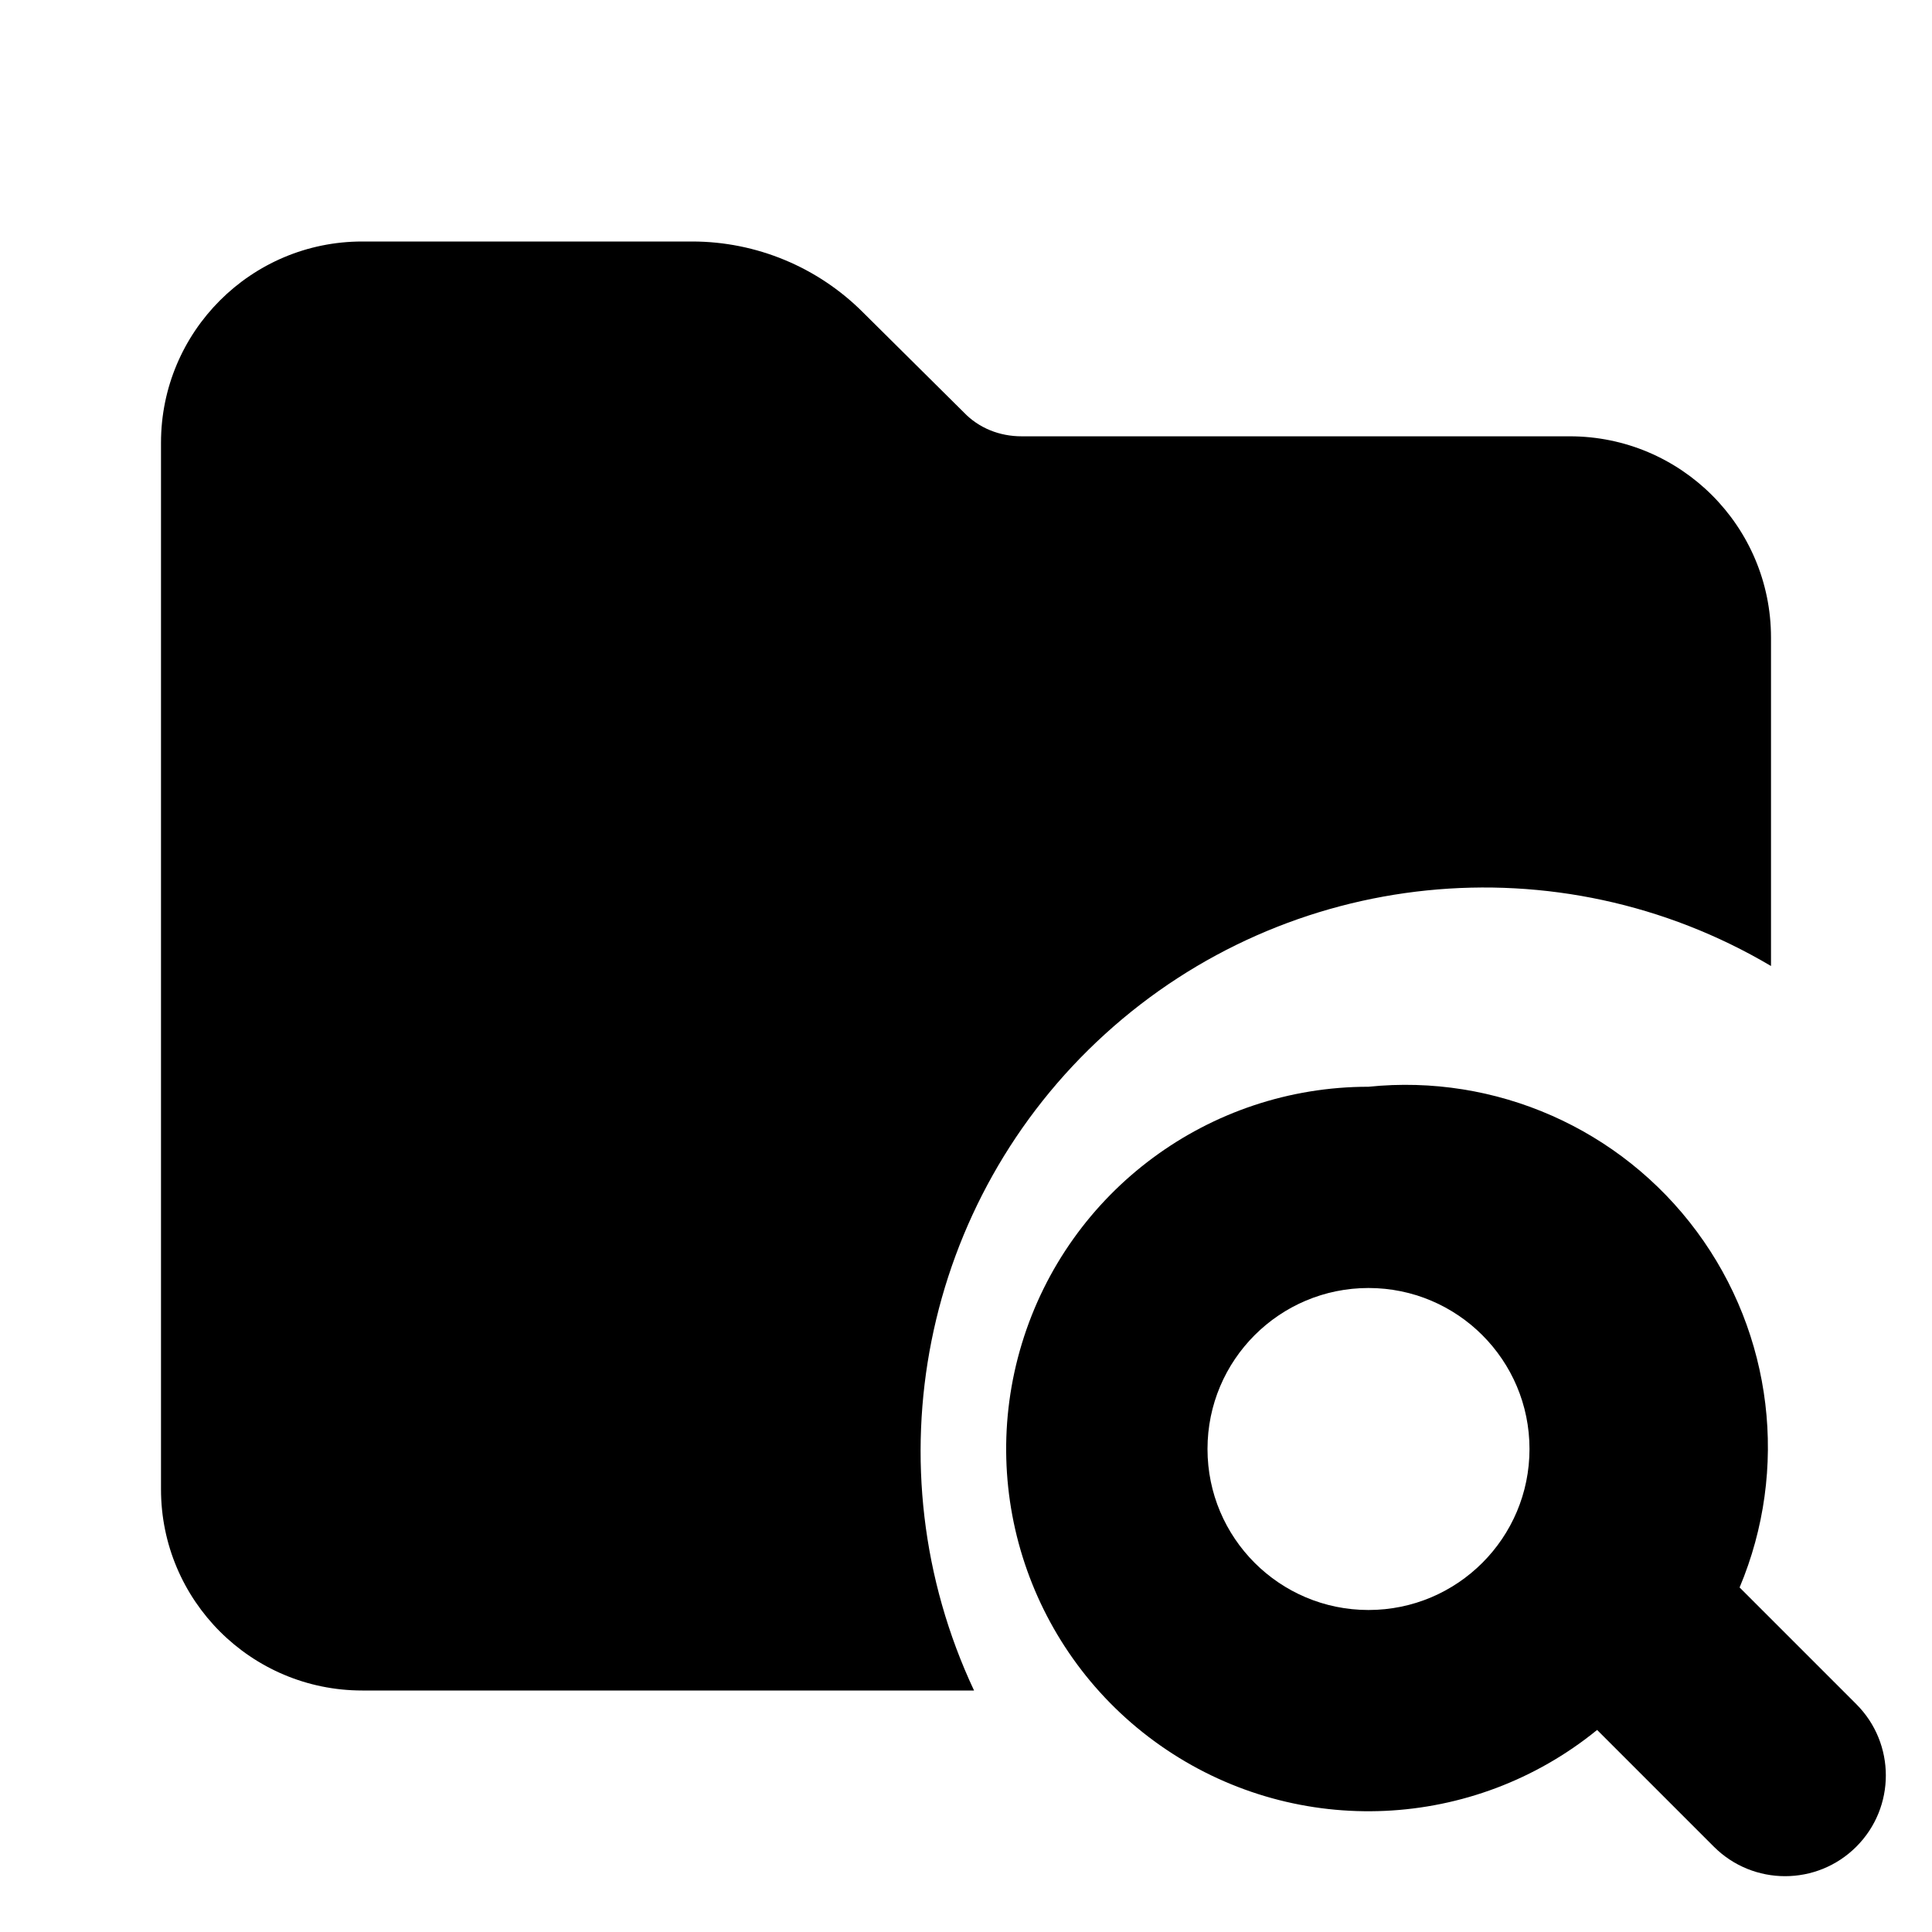
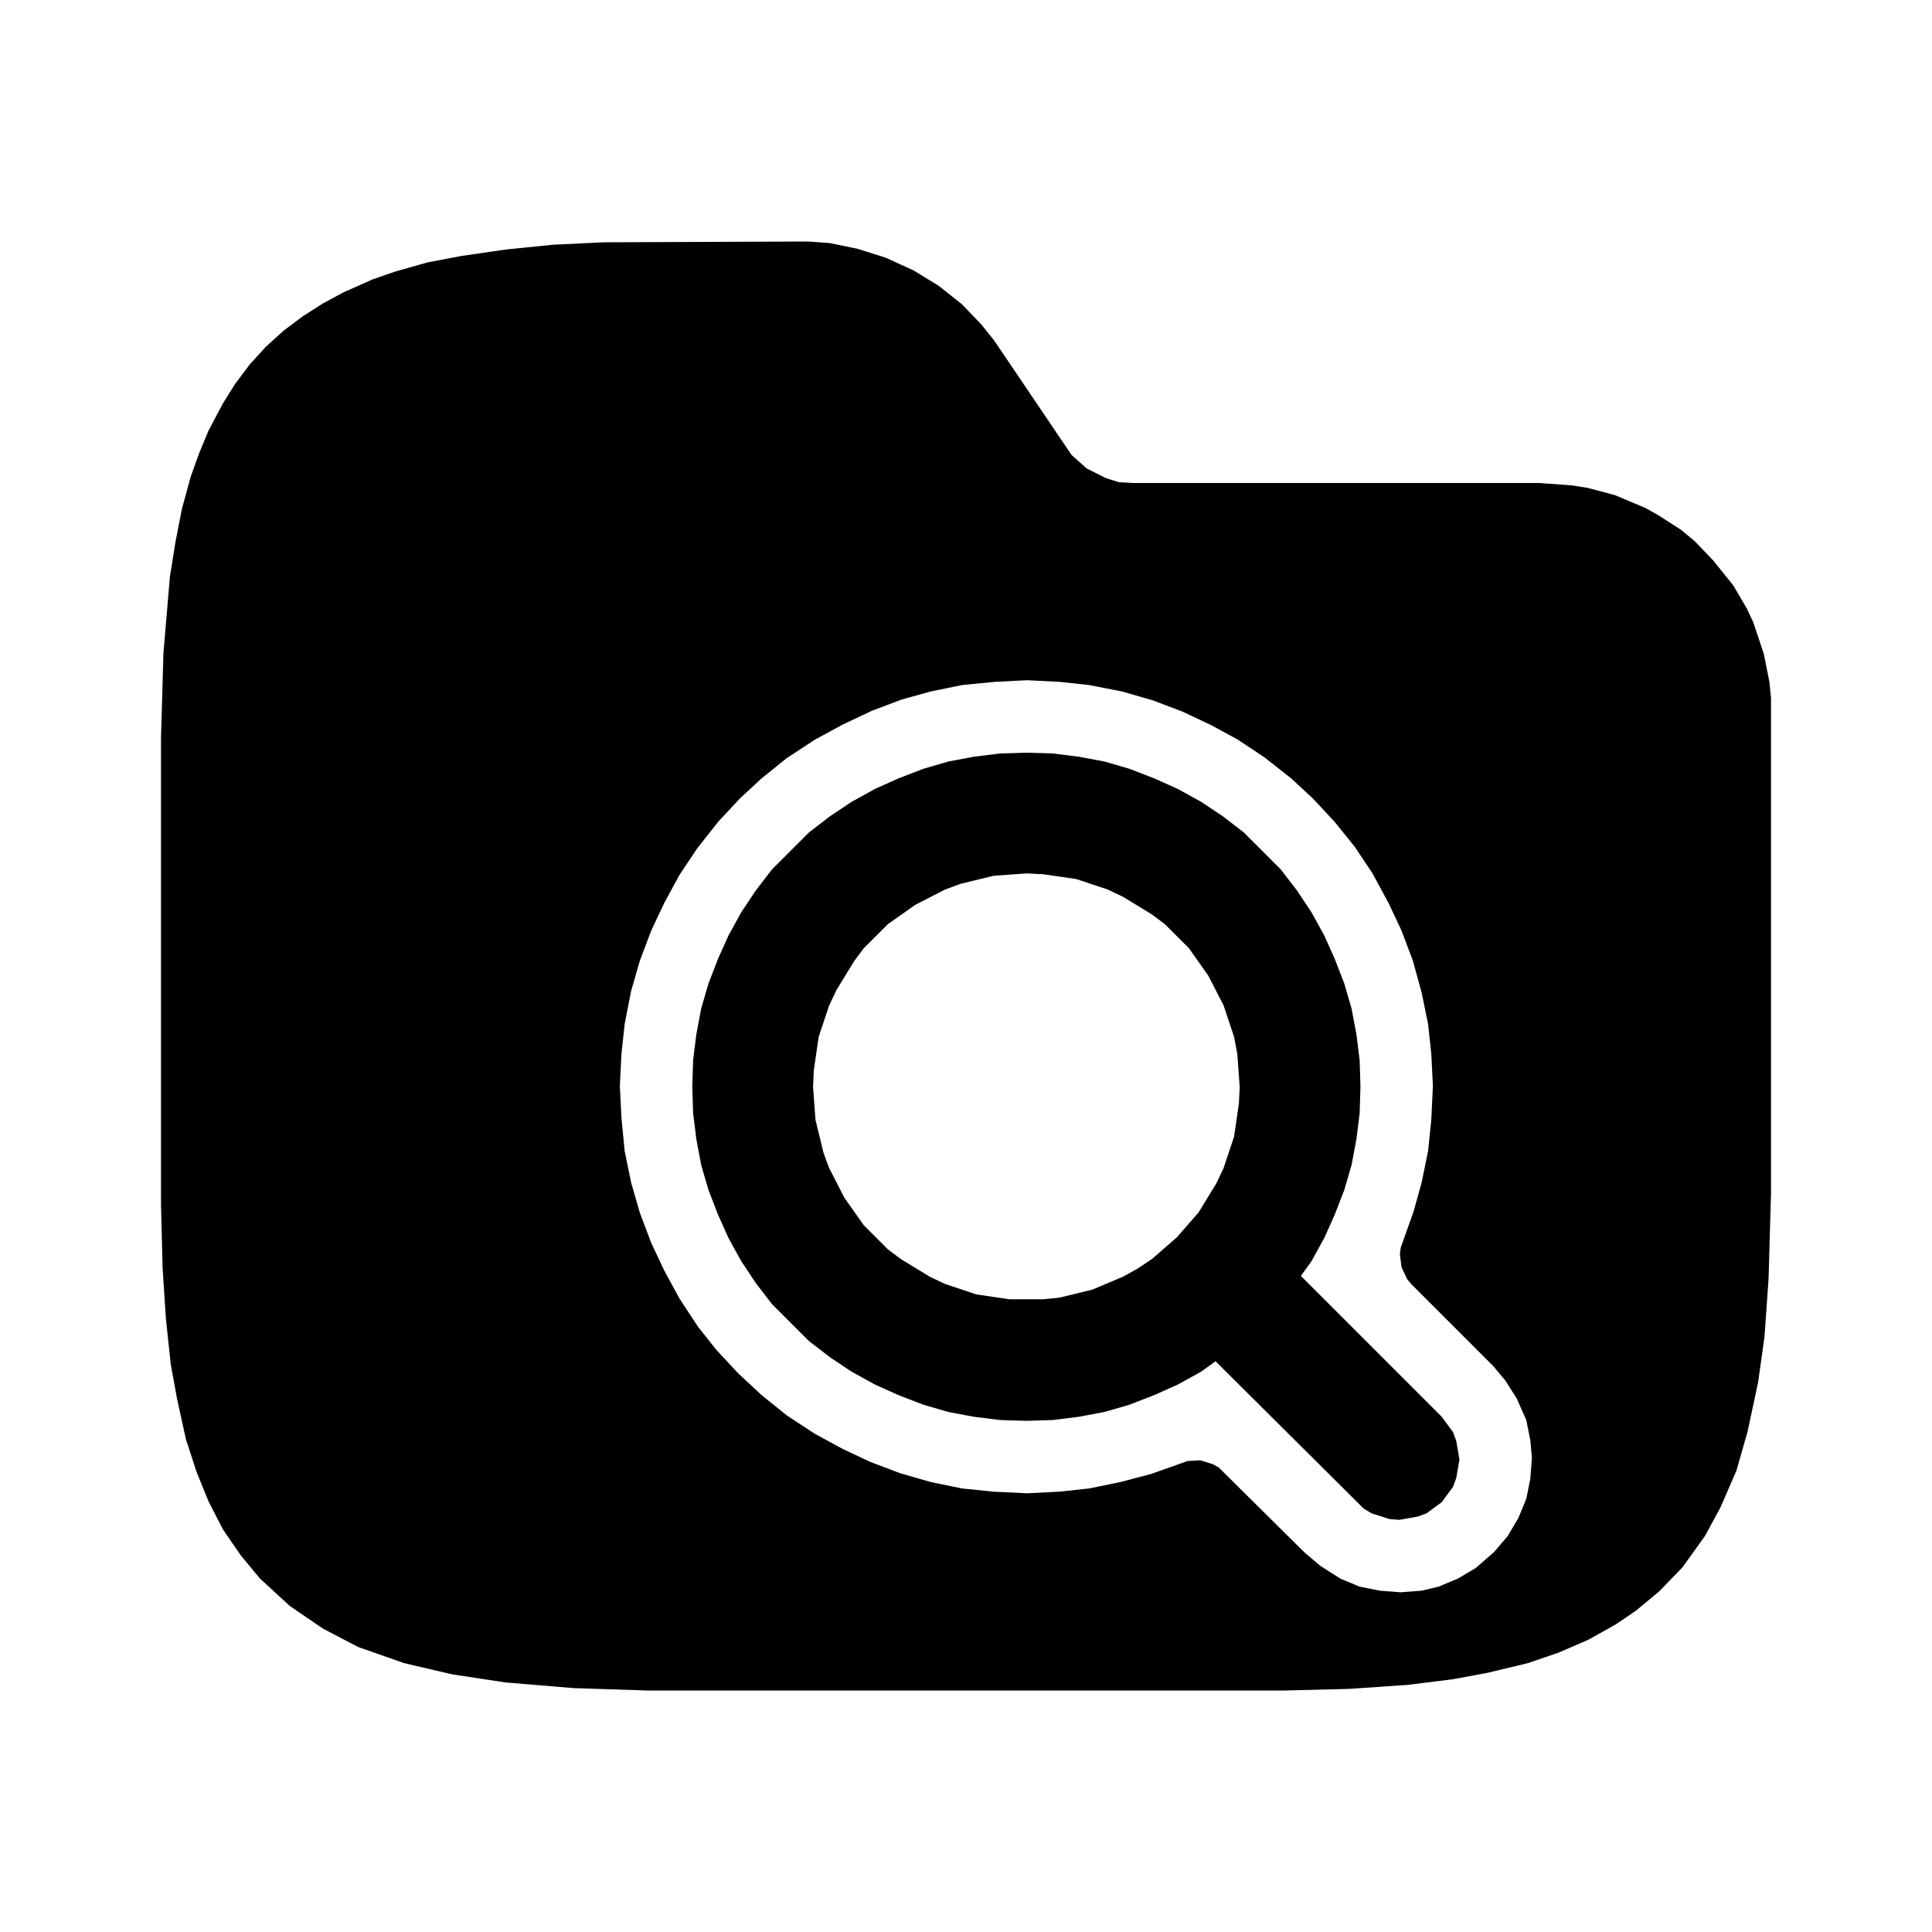
<svg xmlns="http://www.w3.org/2000/svg" viewBox="0 0 24 24" fill="currentColor">
-   <path fill-rule="evenodd" d="M2 5.5A2.5 2.5 0 0 1 4.5 3h4.1a3 3 0 0 1 2.12.88l1.25 1.24c.19.2.45.3.72.3h6.81A2.5 2.5 0 0 1 22 7.92V12a7 7 0 0 0-9.9 9H4.5A2.5 2.5 0 0 1 2 18.5v-13Z" />
-   <path fill-rule="evenodd" d="M17 13.5a4.5 4.5 0 1 0 2.84 7.99l1.45 1.45a1.25 1.25 0 0 0 1.77-1.77l-1.45-1.45A4.5 4.5 0 0 0 17 13.5Zm0 2.5a2 2 0 1 1 0 4 2 2 0 0 1 0-4Z" />
+   <path fill-rule="evenodd" d="M5.31 3.26L4.92 3.37L4.63 3.47L4.27 3.63L4.01 3.77L3.76 3.93L3.52 4.11L3.3 4.31L3.1 4.53L2.92 4.77L2.77 5.01L2.59 5.35L2.47 5.64L2.37 5.92L2.26 6.32L2.18 6.73L2.11 7.17L2.03 8.12L2 9.17L2 14.96L2.02 15.75L2.06 16.37L2.12 16.94L2.2 17.38L2.31 17.88L2.44 18.28L2.59 18.65L2.77 19L2.99 19.32L3.23 19.61L3.6 19.95L4.01 20.23L4.45 20.46L5.02 20.66L5.62 20.8L6.28 20.9L7.12 20.97L8.04 21L15.96 21L16.76 20.98L17.49 20.93L18.05 20.86L18.48 20.78L18.98 20.66L19.36 20.53L19.73 20.37L20.07 20.18L20.32 20.01L20.61 19.77L20.9 19.47L21.18 19.08L21.37 18.73L21.57 18.27L21.71 17.78L21.84 17.17L21.92 16.6L21.97 15.88L22 14.83L22 8.67L21.98 8.47L21.91 8.12L21.78 7.73L21.7 7.56L21.53 7.27L21.28 6.96L21.05 6.72L20.88 6.58L20.6 6.4L20.44 6.31L20.06 6.15L19.72 6.06L19.53 6.03L19.12 6L14.07 6L13.9 5.99L13.74 5.94L13.5 5.82L13.31 5.65L12.35 4.23L12.19 4.03L11.95 3.78L11.66 3.55L11.35 3.36L11 3.2L10.65 3.09L10.31 3.02L10.04 3L7.5 3.01L6.87 3.04L6.28 3.1L5.73 3.18ZM15.14 18.23L15.07 18.19L14.91 18.14L14.75 18.15L14.3 18.31L13.92 18.41L13.53 18.49L13.16 18.53L12.76 18.55L12.34 18.53L11.95 18.49L11.56 18.41L11.18 18.3L10.81 18.16L10.47 18L10.12 17.81L9.77 17.58L9.46 17.33L9.17 17.06L8.9 16.77L8.67 16.48L8.44 16.13L8.25 15.78L8.09 15.44L7.95 15.07L7.84 14.69L7.76 14.3L7.72 13.89L7.7 13.49L7.72 13.09L7.76 12.72L7.84 12.31L7.95 11.93L8.09 11.56L8.25 11.22L8.44 10.87L8.66 10.54L8.92 10.21L9.19 9.92L9.46 9.67L9.77 9.42L10.12 9.19L10.47 9L10.83 8.83L11.2 8.69L11.56 8.59L11.95 8.51L12.36 8.47L12.76 8.45L13.16 8.47L13.53 8.51L13.94 8.59L14.32 8.7L14.69 8.84L15.05 9.01L15.38 9.19L15.71 9.41L16.04 9.67L16.31 9.92L16.58 10.21L16.83 10.52L17.05 10.85L17.25 11.22L17.41 11.56L17.55 11.93L17.66 12.33L17.74 12.72L17.78 13.09L17.8 13.49L17.78 13.91L17.74 14.3L17.66 14.69L17.56 15.05L17.4 15.5L17.39 15.58L17.41 15.74L17.48 15.89L17.53 15.95L18.55 16.97L18.7 17.15L18.84 17.37L18.96 17.64L19.01 17.89L19.03 18.11L19.01 18.37L18.96 18.62L18.86 18.86L18.73 19.08L18.56 19.28L18.33 19.48L18.11 19.61L17.87 19.71L17.66 19.76L17.4 19.78L17.14 19.76L16.89 19.71L16.65 19.61L16.4 19.45L16.21 19.29ZM16.79 12.53L16.7 12.22L16.58 11.91L16.45 11.62L16.29 11.33L16.11 11.06L15.91 10.8L15.68 10.57L15.45 10.34L15.19 10.14L14.92 9.96L14.63 9.8L14.34 9.67L14.03 9.55L13.72 9.46L13.4 9.4L13.08 9.36L12.75 9.35L12.42 9.36L12.1 9.4L11.78 9.46L11.47 9.55L11.16 9.67L10.87 9.8L10.58 9.96L10.31 10.14L10.05 10.34L9.82 10.57L9.59 10.8L9.39 11.06L9.21 11.33L9.05 11.62L8.92 11.91L8.8 12.22L8.71 12.53L8.65 12.85L8.61 13.17L8.6 13.5L8.61 13.83L8.65 14.15L8.71 14.47L8.8 14.78L8.92 15.09L9.05 15.38L9.21 15.67L9.39 15.94L9.59 16.2L9.82 16.43L10.05 16.66L10.31 16.86L10.58 17.04L10.87 17.2L11.16 17.33L11.47 17.45L11.78 17.54L12.1 17.6L12.42 17.64L12.75 17.65L13.08 17.64L13.4 17.6L13.72 17.54L14.03 17.45L14.34 17.33L14.63 17.2L14.92 17.04L15.1 16.91L16.94 18.74L17.04 18.8L17.26 18.87L17.38 18.88L17.61 18.84L17.72 18.8L17.91 18.66L18.05 18.47L18.09 18.36L18.13 18.13L18.09 17.9L18.05 17.79L17.91 17.6L16.16 15.85L16.29 15.67L16.45 15.38L16.58 15.09L16.7 14.78L16.79 14.47L16.85 14.15L16.89 13.83L16.9 13.5L16.89 13.17L16.85 12.85ZM15.33 14.12L15.2 14.51L15.11 14.7L14.89 15.06L14.62 15.37L14.31 15.64L14.13 15.76L13.95 15.86L13.57 16.02L13.16 16.12L12.96 16.14L12.54 16.14L12.13 16.08L11.74 15.95L11.55 15.86L11.19 15.64L11.03 15.52L10.73 15.22L10.49 14.88L10.3 14.51L10.23 14.32L10.13 13.91L10.1 13.5L10.11 13.29L10.17 12.88L10.3 12.49L10.39 12.3L10.61 11.94L10.73 11.78L11.03 11.48L11.37 11.24L11.74 11.05L11.93 10.98L12.34 10.88L12.75 10.85L12.96 10.86L13.37 10.92L13.76 11.05L13.95 11.14L14.31 11.36L14.47 11.48L14.77 11.78L15.01 12.12L15.2 12.49L15.33 12.88L15.37 13.09L15.4 13.5L15.39 13.71Z" />
</svg>
